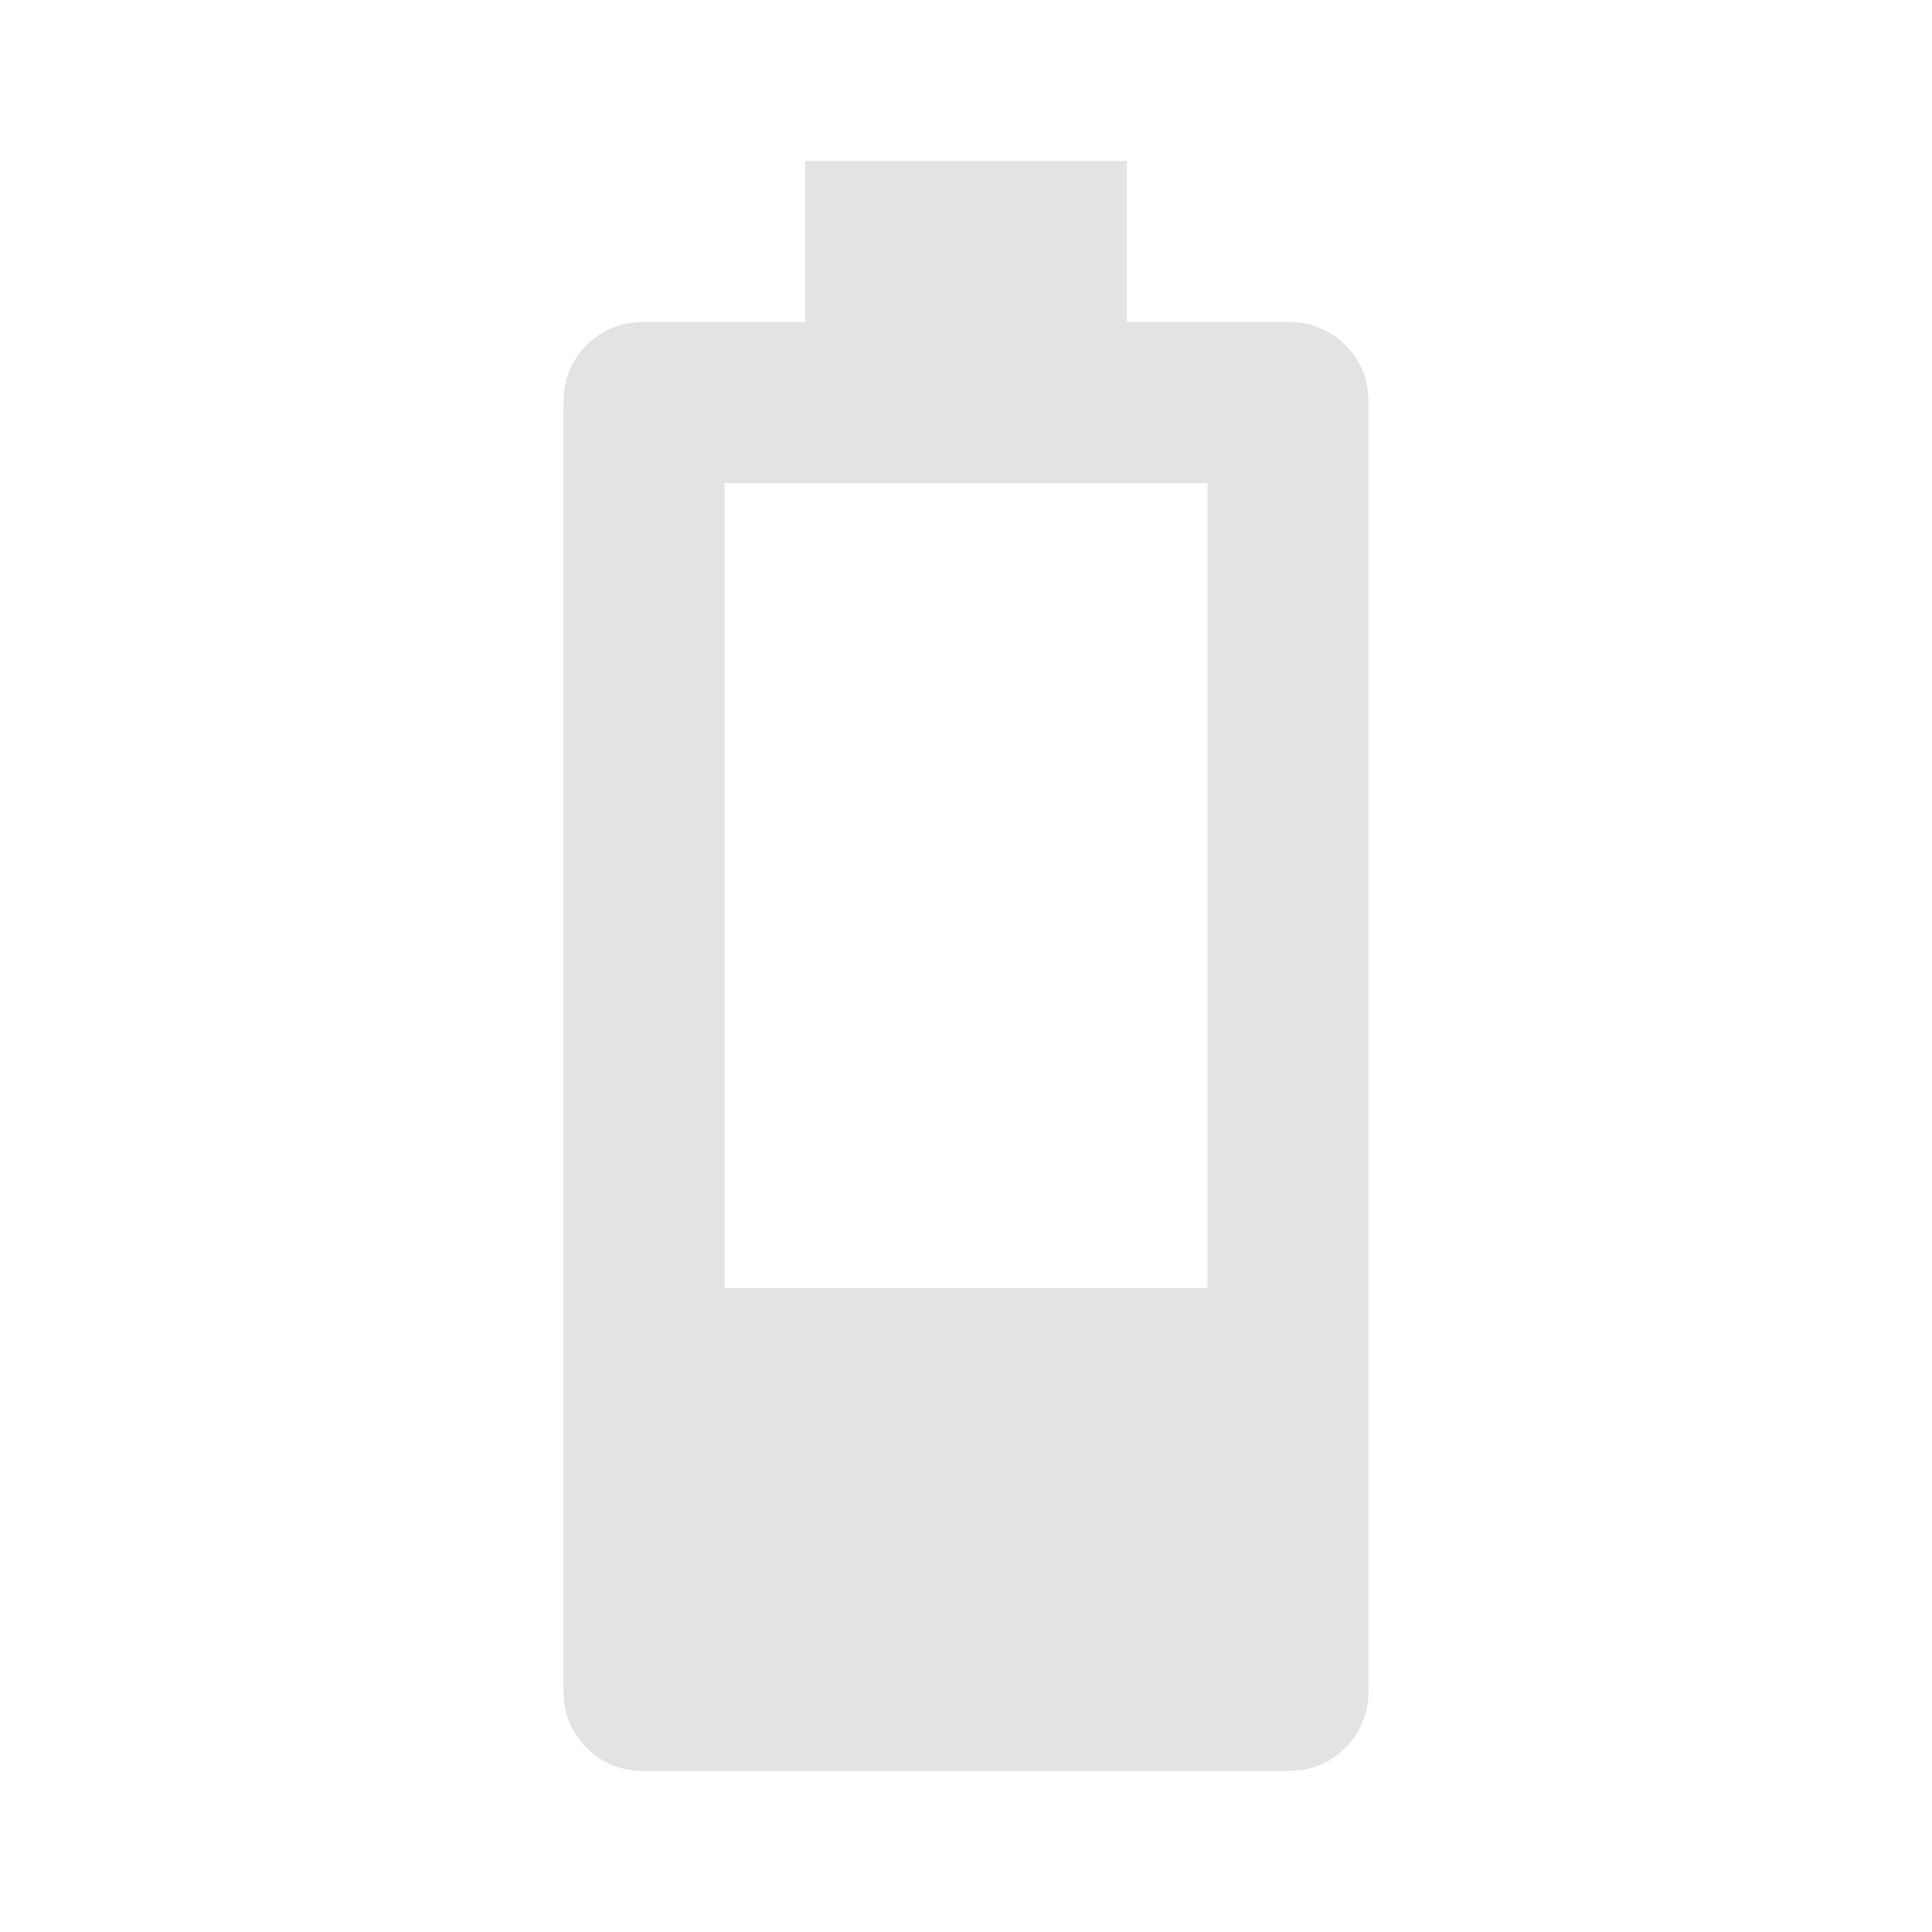
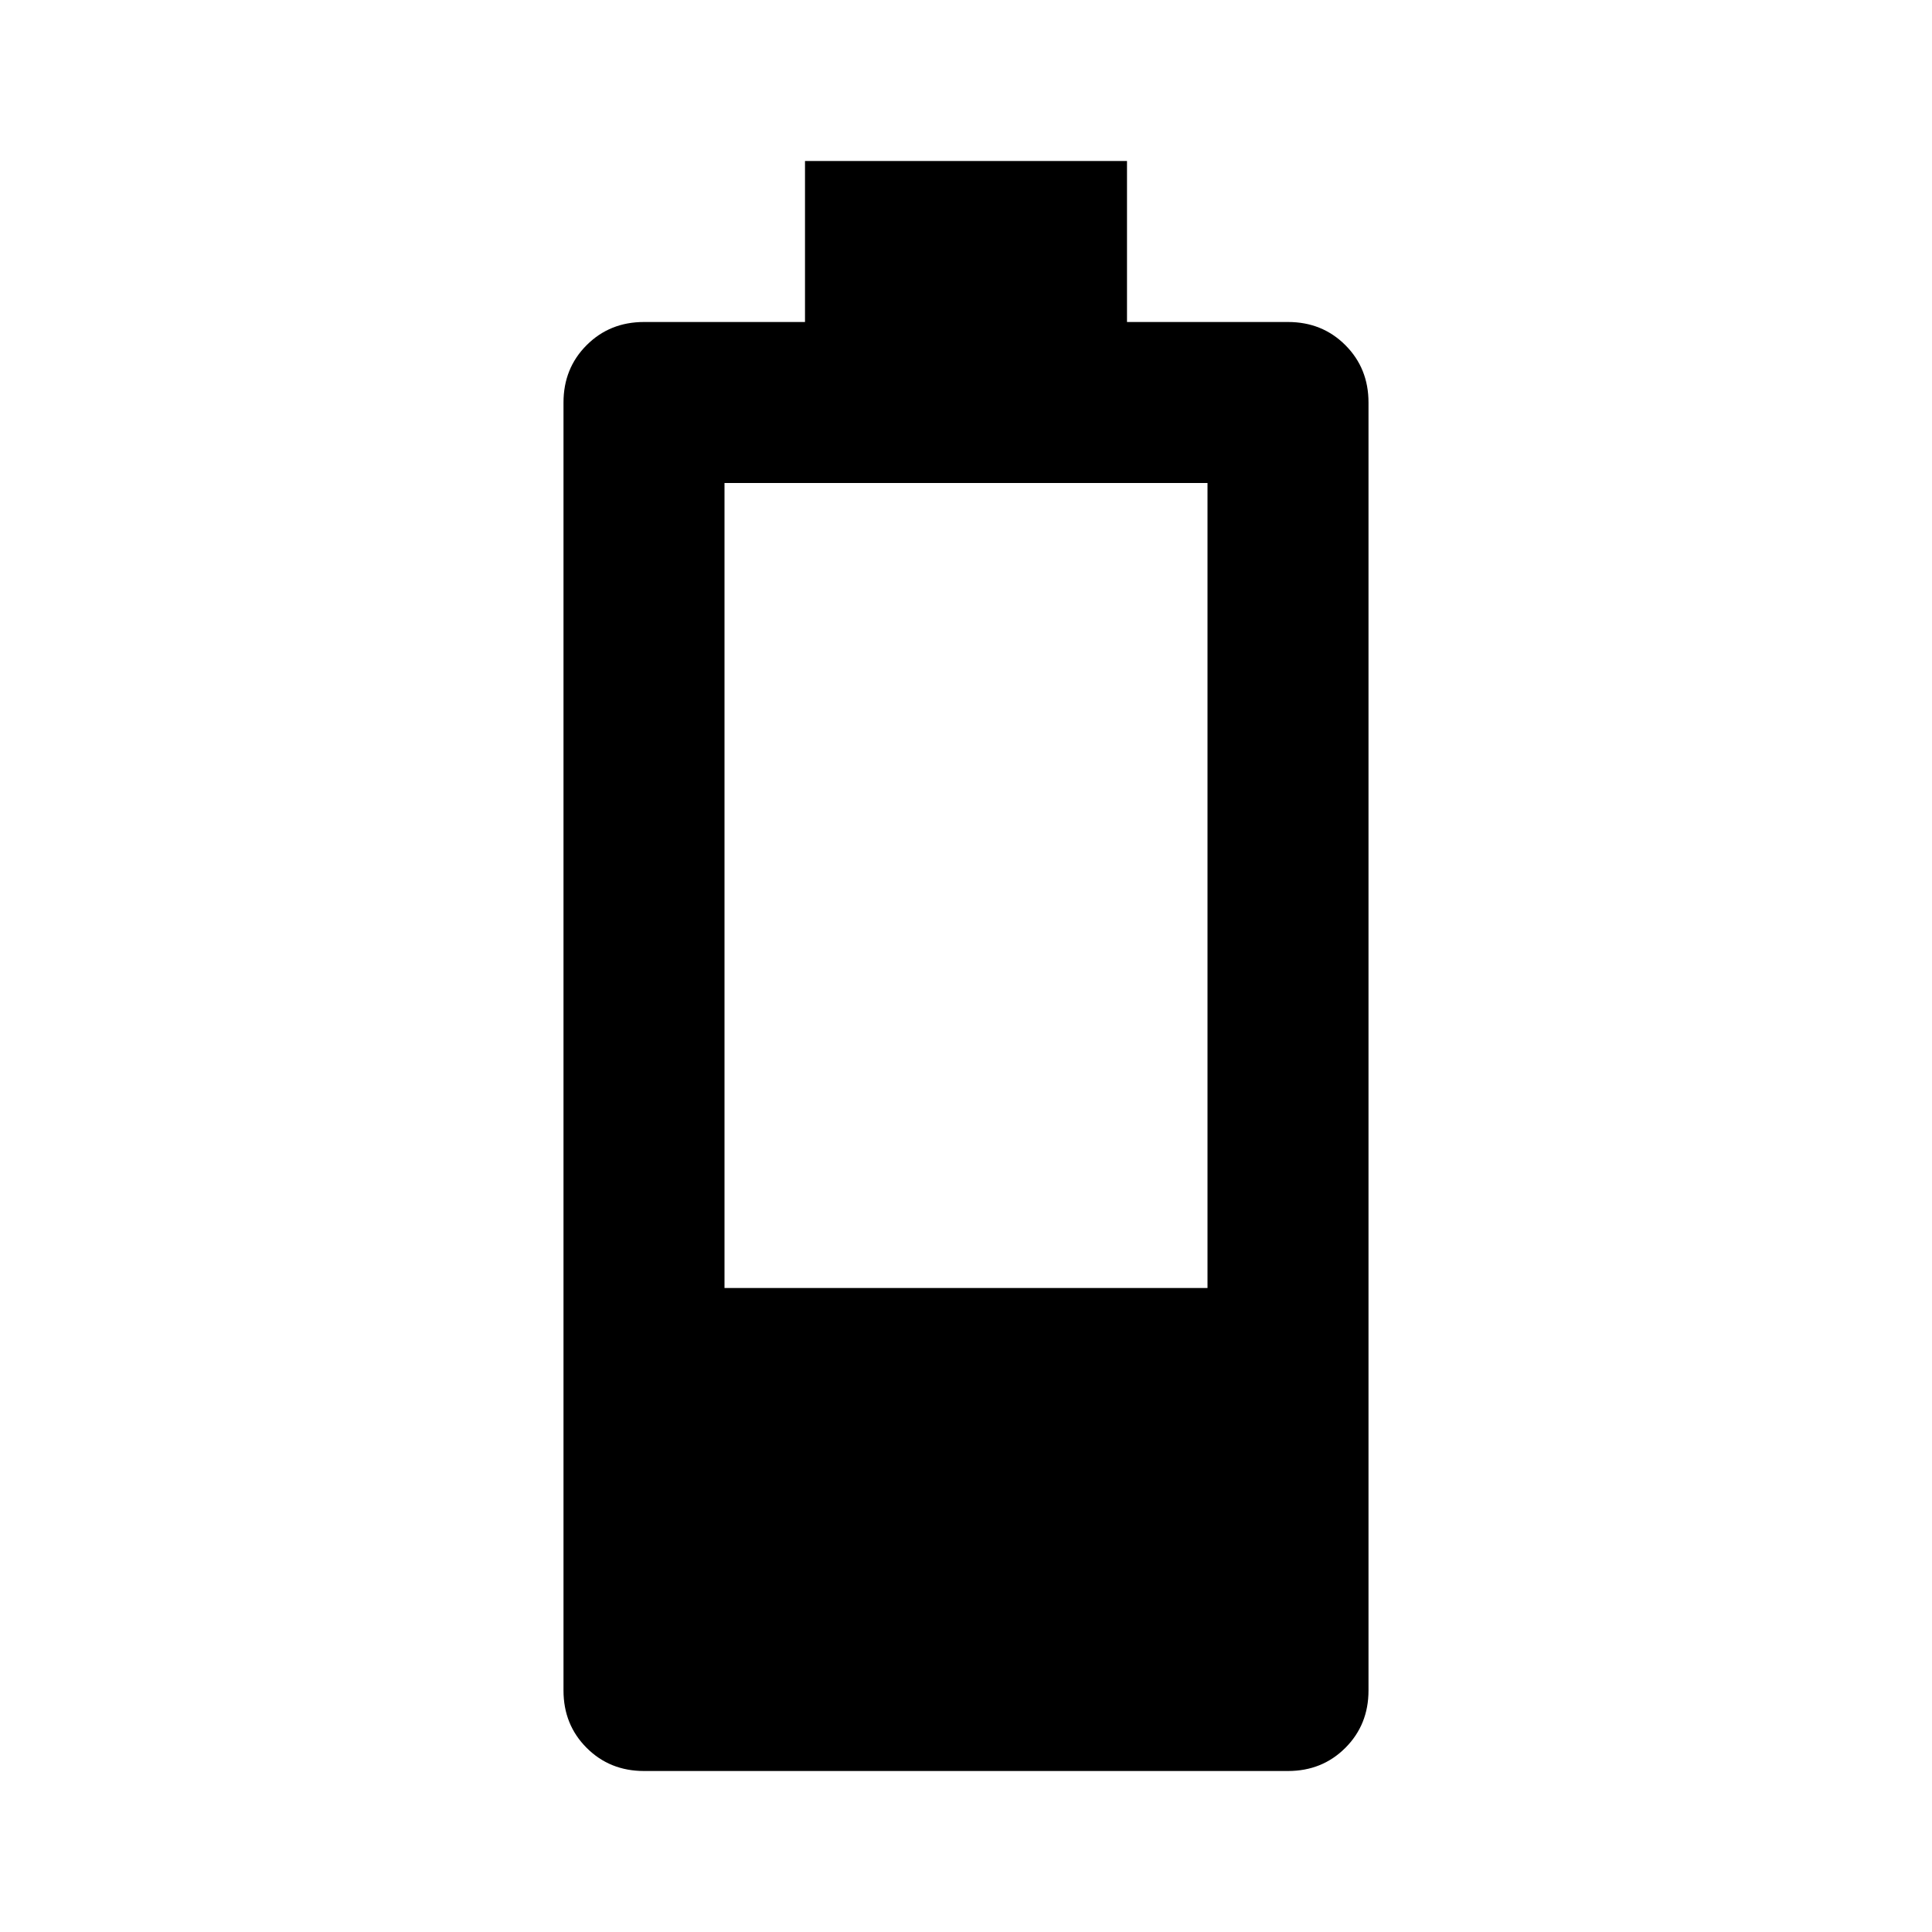
- <svg xmlns="http://www.w3.org/2000/svg" height="24px" viewBox="0 -960 960 960" width="24px" fill="#e3e3e3">
-   <path d="M320-80q-17 0-28.5-11.5T280-120v-640q0-17 11.5-28.5T320-800h80v-80h160v80h80q17 0 28.5 11.5T680-760v640q0 17-11.5 28.5T640-80H320Zm40-240h240v-400H360v400Z" />
+ <svg xmlns="http://www.w3.org/2000/svg" height="24px" viewBox="0 -960 960 960" width="24px">
+   <path fill="currentColor" d="M320-80q-17 0-28.5-11.5T280-120v-640q0-17 11.5-28.5T320-800h80v-80h160v80h80q17 0 28.5 11.5T680-760v640q0 17-11.5 28.5T640-80H320Zm40-240h240v-400H360v400Z" />
</svg>
